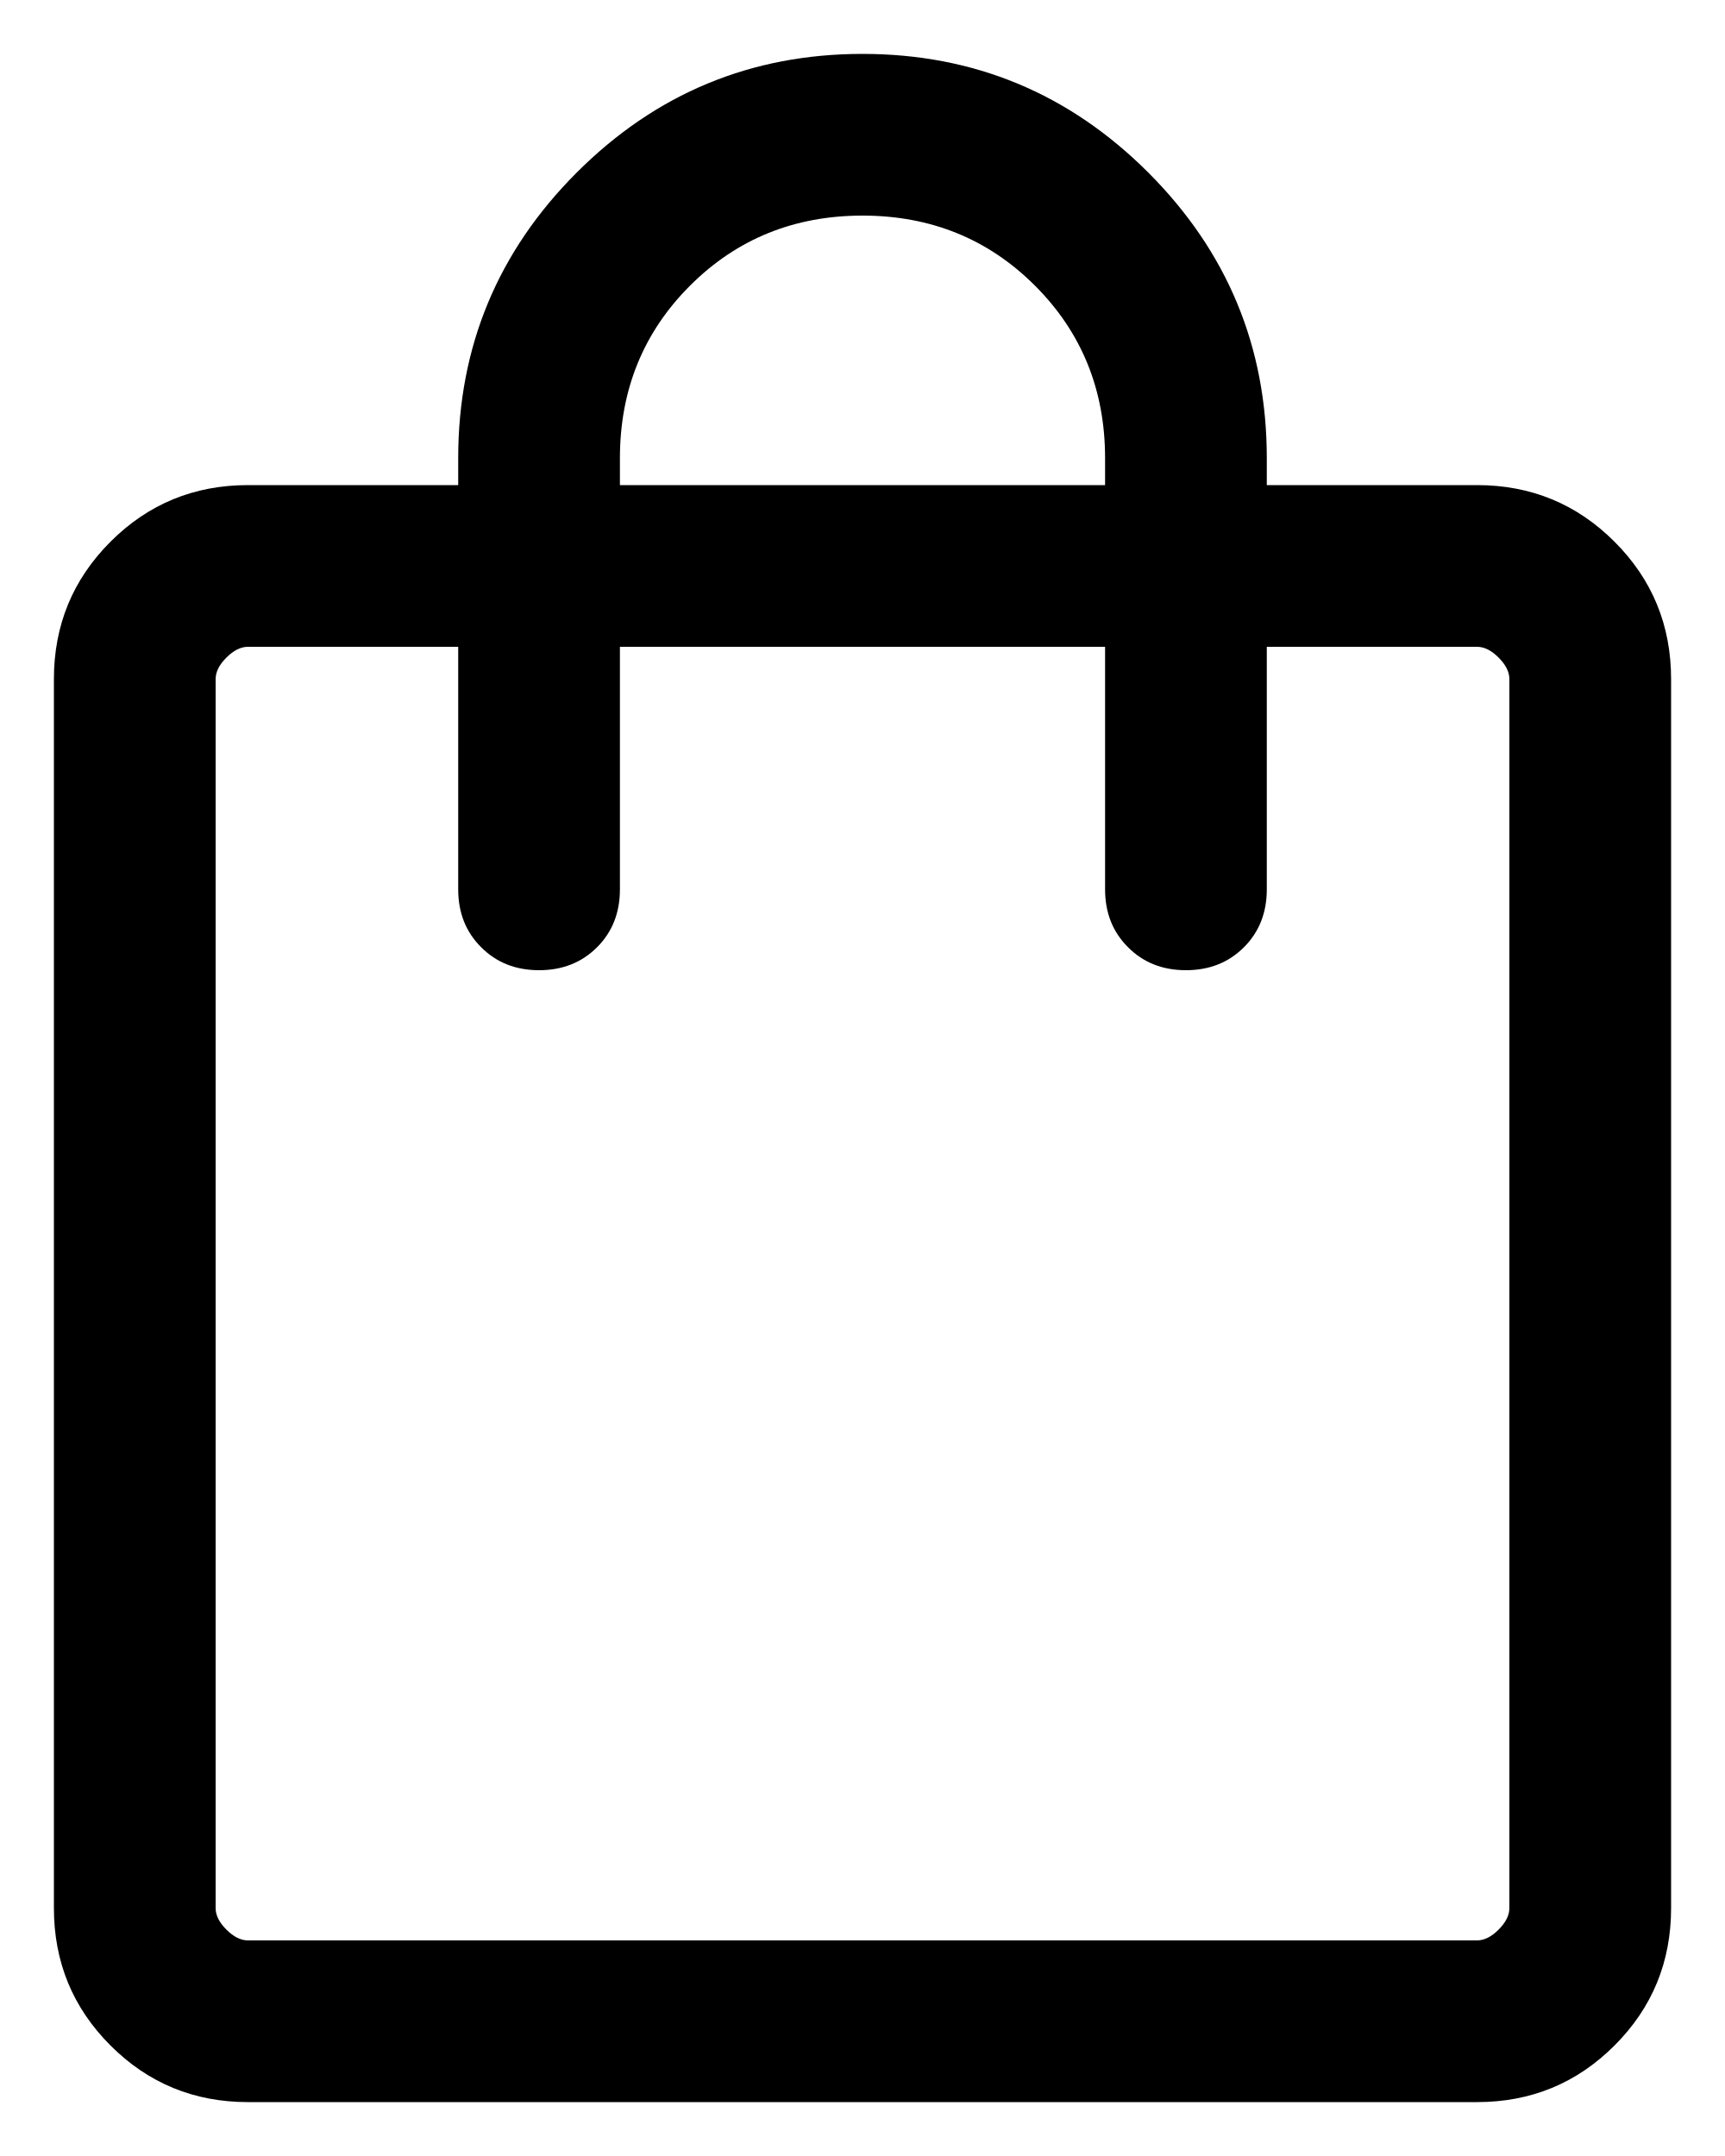
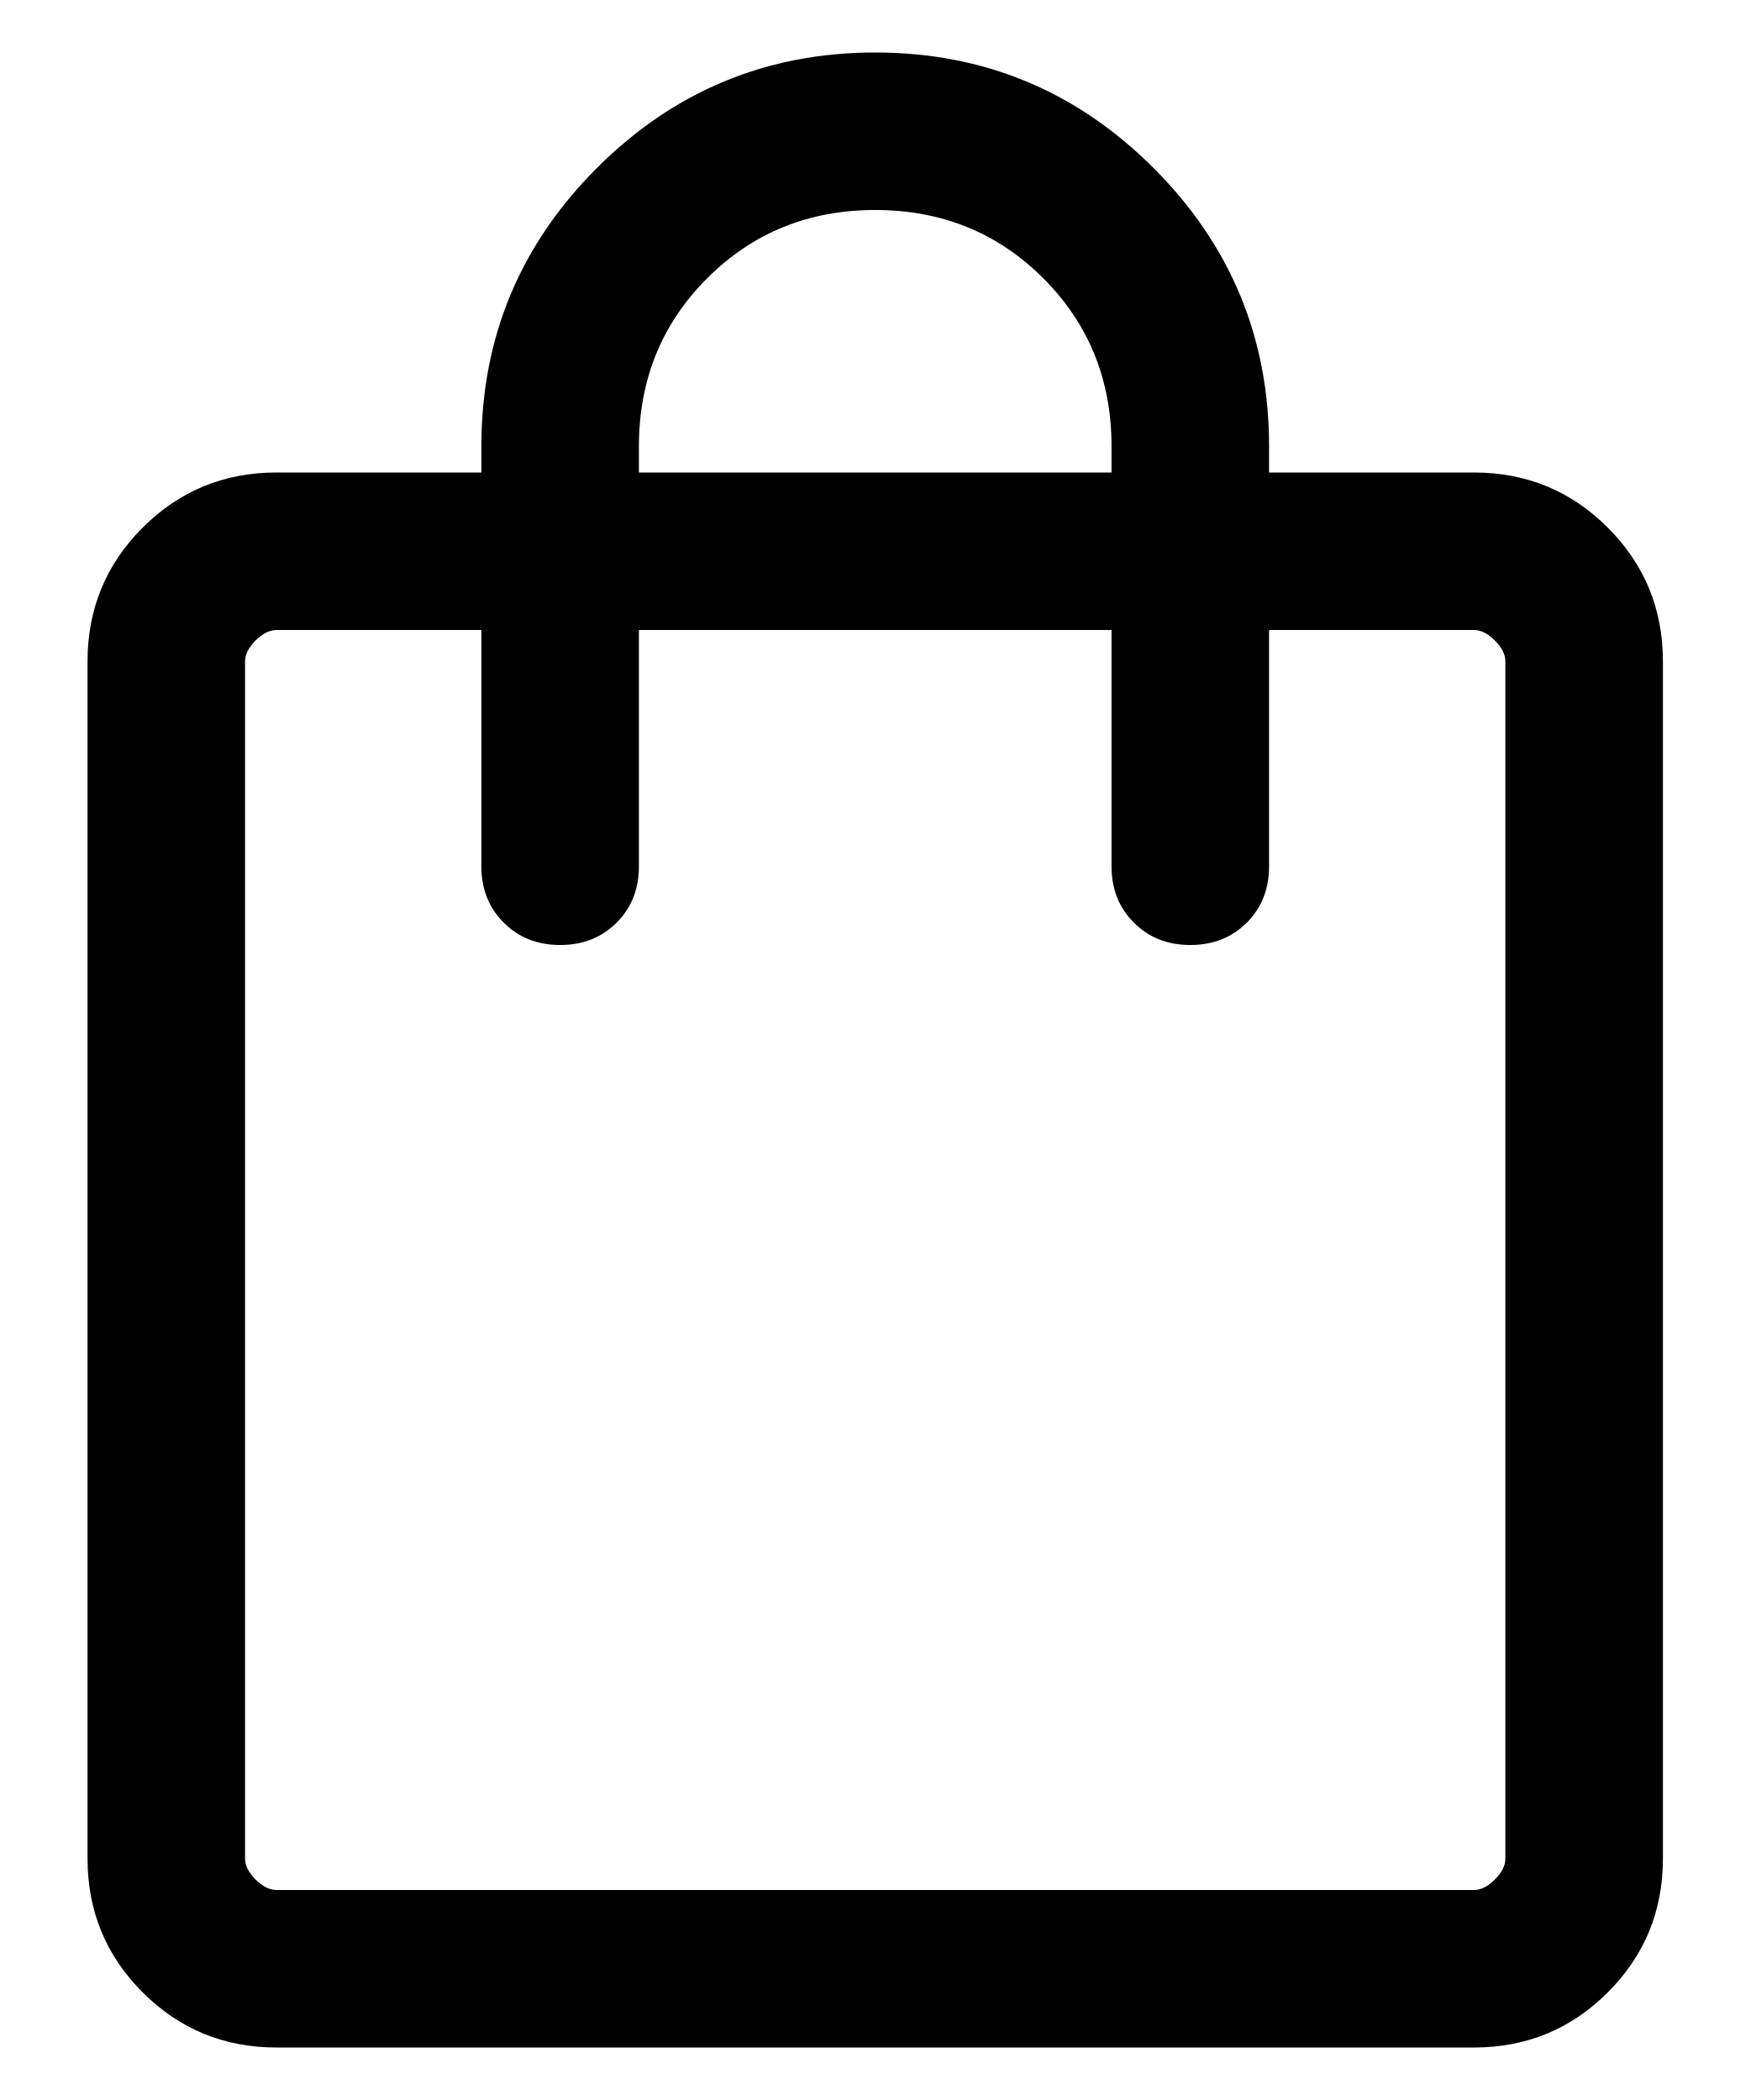
- <svg xmlns="http://www.w3.org/2000/svg" width="16" height="20" viewBox="0 0 16 20">
+ <svg xmlns="http://www.w3.org/2000/svg" width="20" height="24" viewBox="0 0 16 20">
  <path d="M2.3 19.5C1.8 19.5 1.375 19.325 1.025 18.975C0.675 18.625 0.5 18.2 0.5 17.7V6.3C0.5 5.8 0.675 5.375 1.025 5.025C1.375 4.675 1.8 4.5 2.3 4.5H4.25V4.25C4.25 3.217 4.617 2.333 5.35 1.6C6.083 0.867 6.967 0.5 8 0.5C9.033 0.5 9.917 0.867 10.65 1.6C11.383 2.333 11.75 3.217 11.75 4.25V4.5H13.7C14.2 4.5 14.625 4.675 14.975 5.025C15.325 5.375 15.5 5.8 15.5 6.3V17.7C15.5 18.2 15.325 18.625 14.975 18.975C14.625 19.325 14.2 19.5 13.7 19.5H2.3ZM2.3 18H13.7C13.767 18 13.833 17.967 13.9 17.9C13.967 17.833 14 17.767 14 17.7V6.3C14 6.233 13.967 6.167 13.9 6.1C13.833 6.033 13.767 6 13.7 6H11.75V8.25C11.75 8.467 11.679 8.646 11.538 8.787C11.396 8.929 11.217 9 11 9C10.783 9 10.604 8.929 10.463 8.787C10.321 8.646 10.25 8.467 10.25 8.25V6H5.75V8.25C5.75 8.467 5.679 8.646 5.538 8.787C5.396 8.929 5.217 9 5 9C4.783 9 4.604 8.929 4.463 8.787C4.321 8.646 4.25 8.467 4.25 8.25V6H2.3C2.233 6 2.167 6.033 2.1 6.1C2.033 6.167 2 6.233 2 6.3V17.7C2 17.767 2.033 17.833 2.1 17.9C2.167 17.967 2.233 18 2.3 18ZM5.75 4.5H10.25V4.25C10.25 3.617 10.033 3.083 9.6 2.65C9.167 2.217 8.633 2 8 2C7.367 2 6.833 2.217 6.4 2.65C5.967 3.083 5.75 3.617 5.75 4.25V4.5ZM2 18V6V18Z" fill="currentColor" />
</svg>
